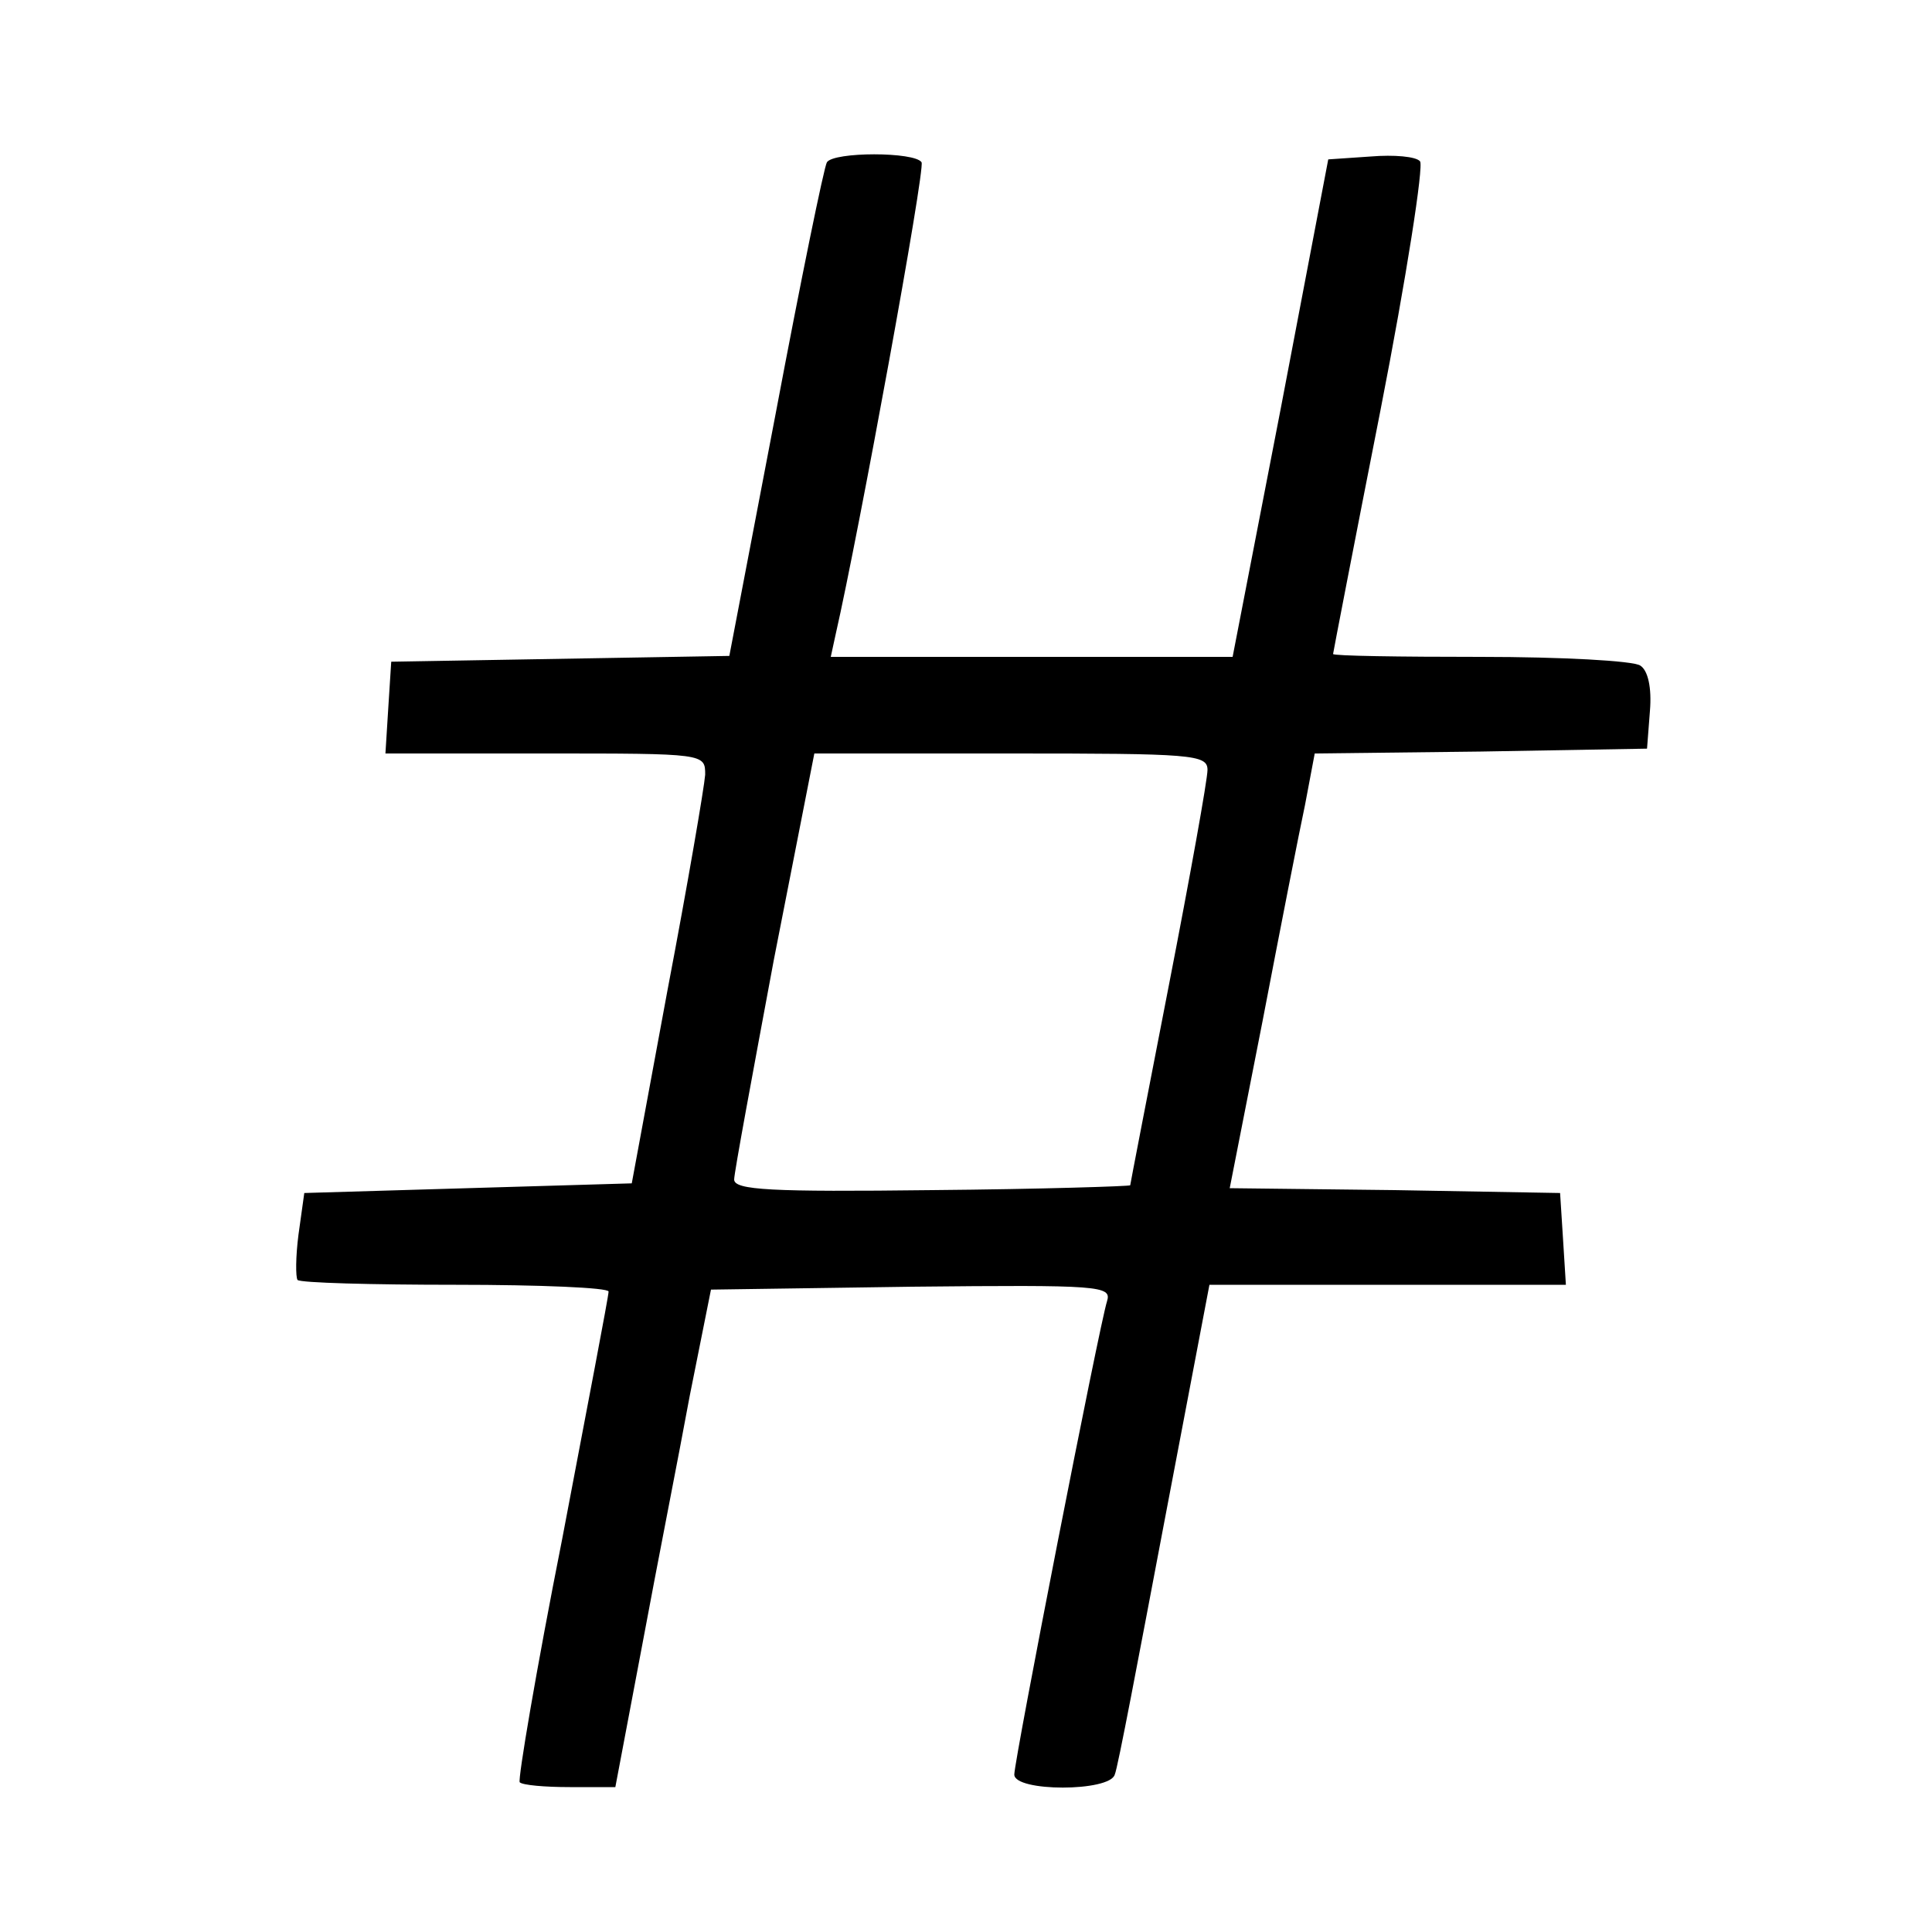
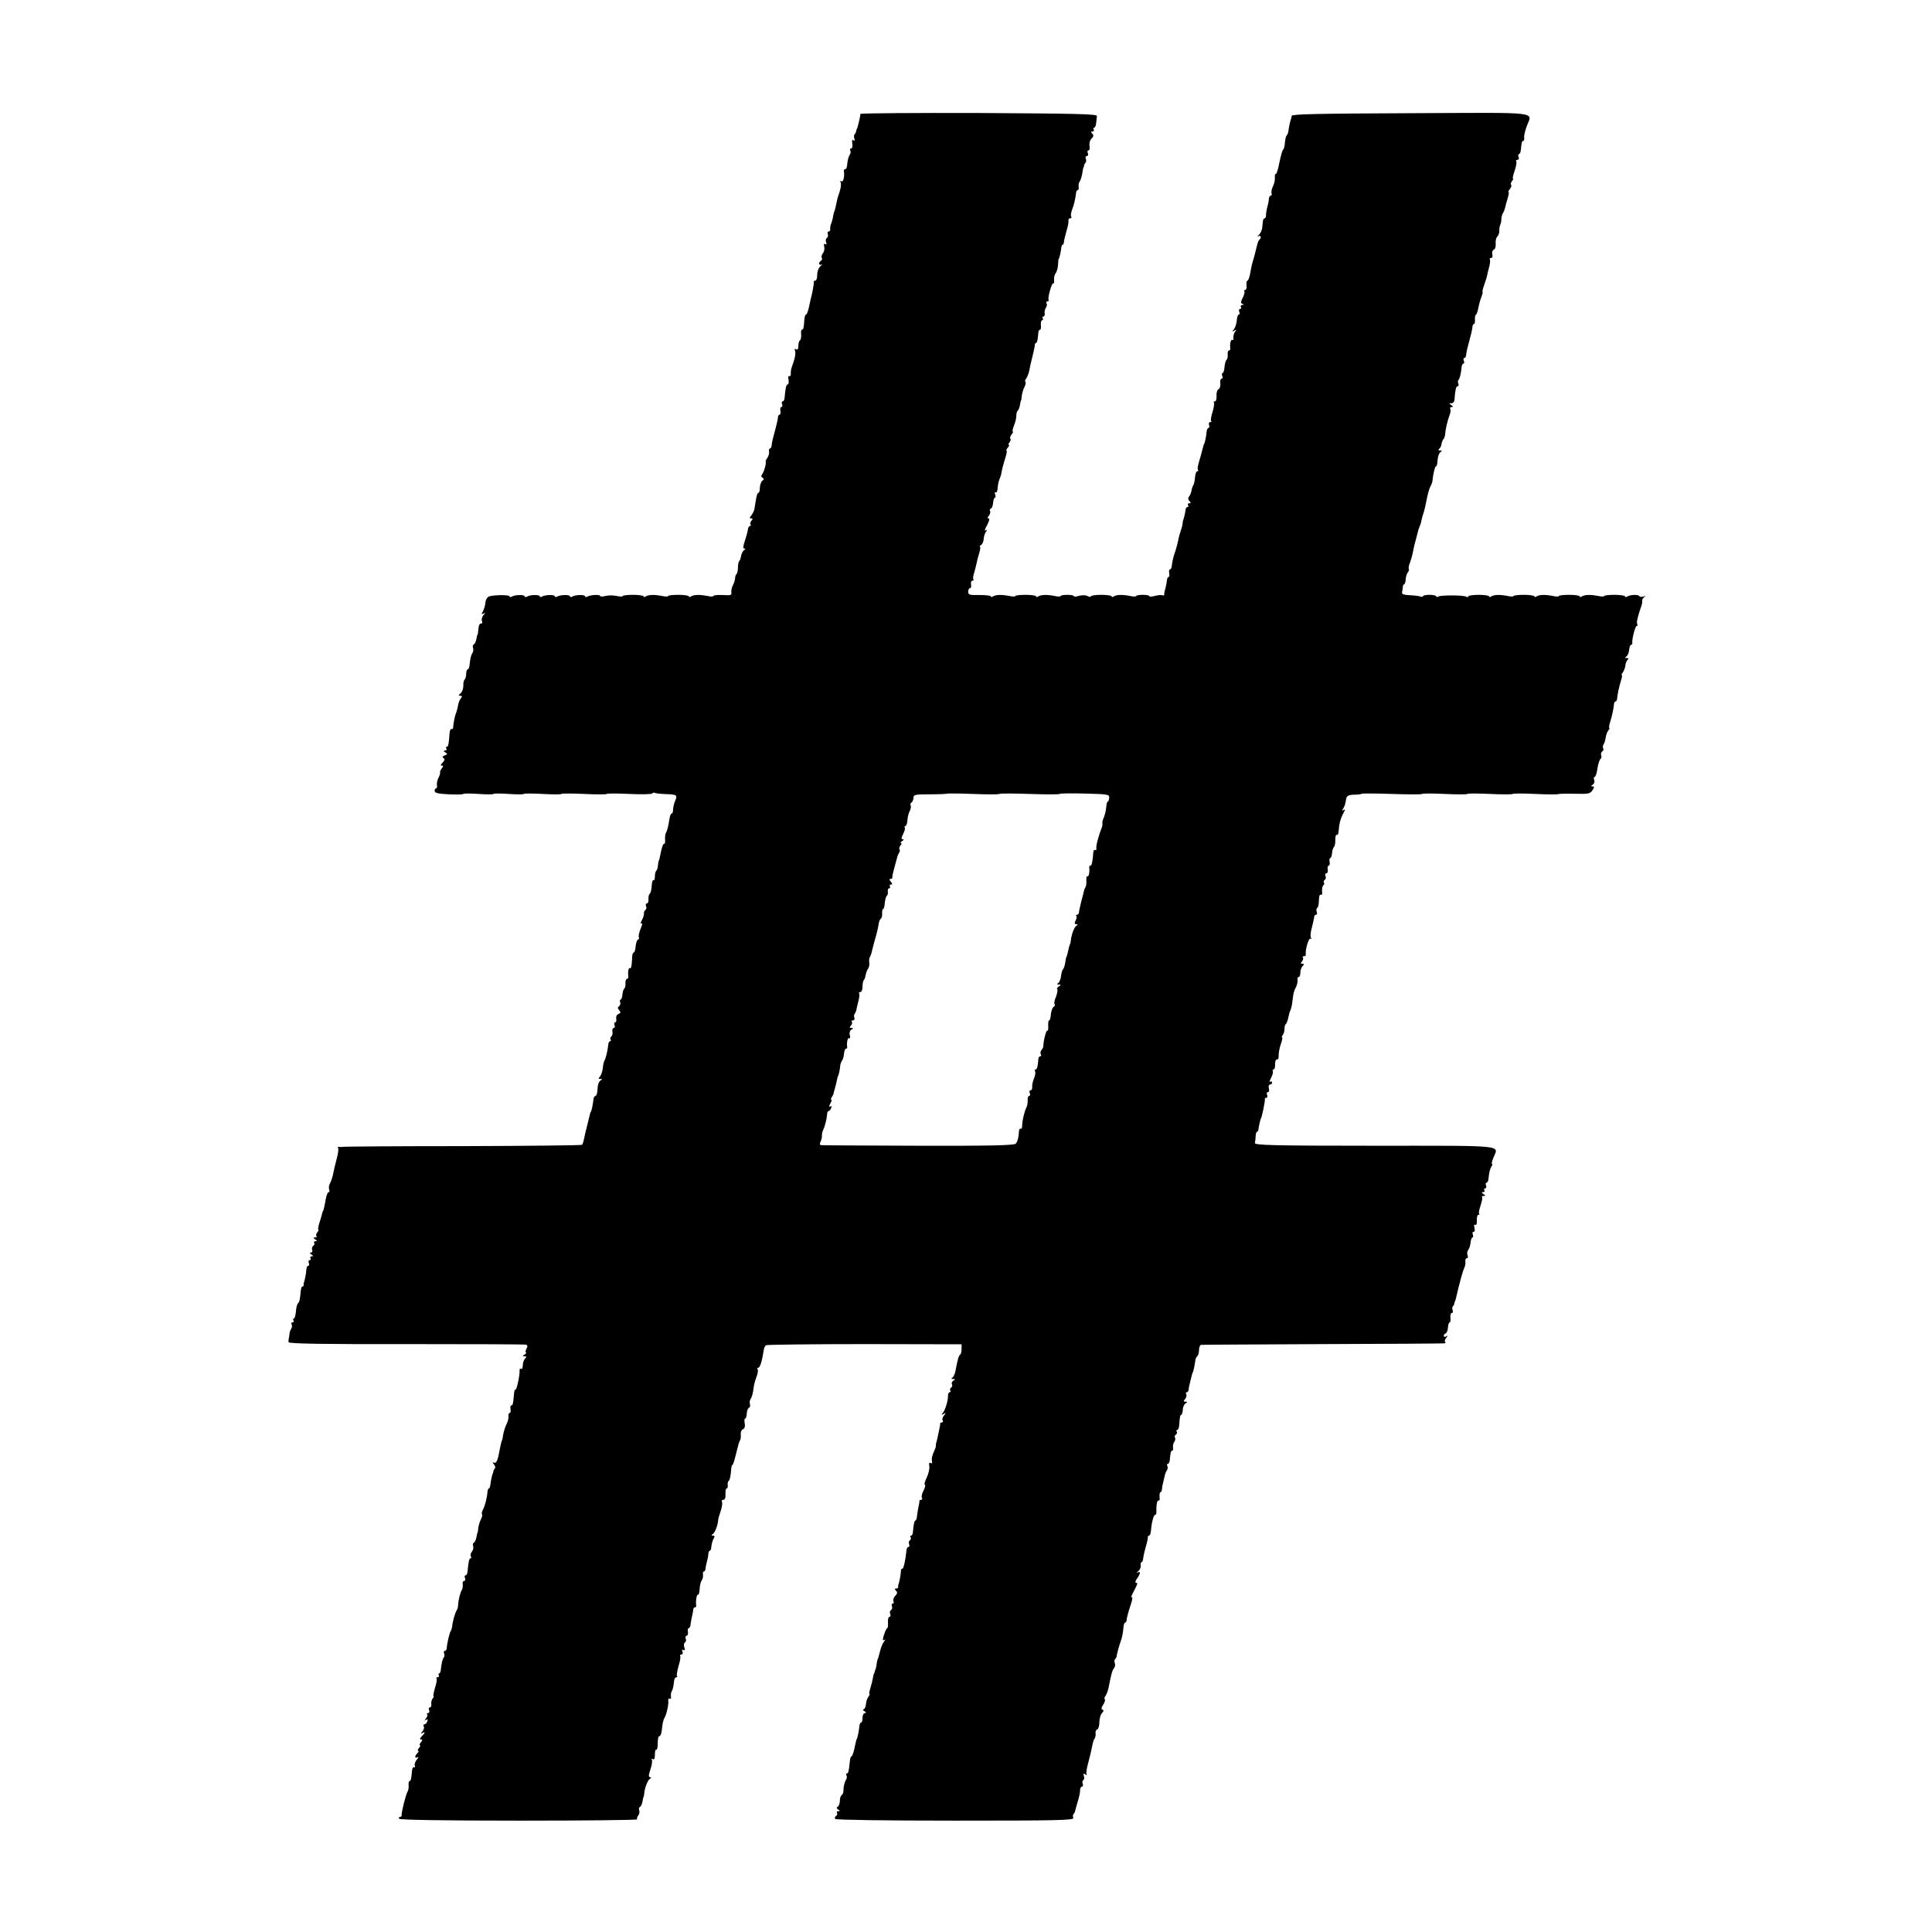
<svg xmlns="http://www.w3.org/2000/svg" version="1.0" width="16pt" height="16pt" viewBox="0 0 16 16" preserveAspectRatio="xMidYMid meet">
-   <g transform="translate(0,16) scale(0.008,-0.008)" fill="#000000" stroke="none">
-     <path d="M856 1832 c-3 -5 -27 -122 -53 -260 l-48 -251 -175 -3 -175 -3 -3 -47 -3 -48 165 0 c166 0 166 0 166 -22 -1 -13 -18 -113 -39 -223 l-37 -200 -170 -5 -169 -5 -6 -43 c-3 -23 -3 -44 -1 -47 3 -3 77 -5 164 -5 87 0 158 -3 158 -7 0 -5 -22 -119 -48 -256 -27 -136 -46 -249 -44 -252 3 -3 26 -5 52 -5 l47 0 28 148 c15 81 38 197 49 257 l22 110 208 3 c195 2 207 1 202 -15 -8 -25 -96 -475 -96 -490 0 -18 99 -18 104 0 3 6 25 123 51 260 l47 247 185 0 184 0 -3 48 -3 47 -171 3 -171 2 34 173 c18 94 38 196 44 224 l10 53 172 2 172 3 3 39 c2 24 -2 42 -10 47 -7 5 -82 9 -165 9 -84 0 -153 1 -153 3 0 1 22 115 49 252 27 138 45 254 41 258 -4 5 -27 7 -51 5 l-44 -3 -49 -257 -50 -258 -208 0 -208 0 5 23 c24 105 93 482 89 489 -7 11 -91 11 -98 0z m394 -629 c0 -10 -18 -110 -40 -223 -22 -113 -40 -206 -40 -207 0 -1 -92 -4 -205 -5 -167 -2 -205 0 -205 11 0 7 19 109 41 227 l42 214 203 0 c188 0 204 -1 204 -17z" />
+   <g transform="translate(0,16) scale(0.001563,-0.001563)" fill="#000000" stroke="none">
+     <path d="M4559 9633 c-1 -16 -16 -77 -19 -80 -2 -2 -3 -7 -4 -12 0 -5 -4 -12 -8 -16 -4 -4 -4 -14 -1 -23 4 -10 2 -13 -5 -8 -7 4 -9 -2 -6 -19 2 -14 0 -25 -6 -25 -6 0 -8 -4 -5 -10 3 -5 3 -16 -2 -22 -8 -13 -12 -29 -15 -60 -1 -10 -6 -18 -10 -18 -4 0 -7 -3 -7 -7 5 -30 -2 -63 -13 -57 -7 4 -8 3 -4 -5 4 -6 2 -28 -5 -49 -7 -20 -14 -44 -15 -52 -4 -21 -12 -55 -14 -55 -1 0 -3 -11 -6 -25 -2 -14 -7 -32 -11 -40 -3 -8 -5 -21 -4 -27 1 -7 -3 -13 -8 -13 -6 0 -8 -6 -5 -14 3 -8 1 -17 -5 -20 -6 -4 -7 -14 -4 -23 4 -10 2 -14 -4 -10 -7 5 -9 0 -6 -13 3 -11 0 -27 -7 -35 -6 -8 -9 -19 -6 -24 4 -5 2 -12 -4 -16 -15 -9 -12 -27 3 -20 6 4 4 0 -5 -8 -10 -8 -18 -28 -18 -46 0 -17 -4 -31 -10 -31 -5 0 -9 -3 -8 -7 2 -7 -10 -71 -17 -93 -1 -3 -5 -22 -9 -42 -5 -21 -11 -38 -15 -38 -4 0 -8 -11 -9 -25 -3 -46 -5 -55 -13 -55 -4 0 -6 -11 -4 -25 1 -14 -2 -28 -6 -31 -5 -3 -9 -16 -9 -30 0 -17 -4 -23 -12 -18 -8 5 -9 2 -5 -9 3 -9 0 -35 -8 -57 -15 -43 -15 -42 -15 -66 0 -8 -4 -13 -9 -10 -4 3 -6 -6 -3 -19 2 -14 0 -25 -4 -25 -8 0 -12 -17 -17 -72 -1 -10 -5 -18 -10 -18 -5 0 -7 -7 -3 -15 3 -8 1 -15 -4 -15 -5 0 -7 -9 -5 -20 2 -11 0 -20 -4 -20 -4 0 -8 -6 -9 -12 0 -7 -3 -23 -6 -35 -3 -13 -8 -32 -11 -43 -3 -11 -8 -30 -11 -42 -3 -13 -6 -29 -6 -35 -1 -7 -5 -13 -9 -13 -4 0 -6 -8 -4 -17 1 -10 -3 -24 -9 -32 -6 -8 -10 -17 -9 -20 4 -10 -9 -55 -19 -68 -6 -7 -5 -14 3 -18 8 -6 8 -9 -1 -15 -7 -4 -13 -21 -14 -38 0 -17 -4 -28 -7 -26 -4 2 -10 -13 -13 -34 -3 -20 -8 -44 -9 -54 -2 -9 -9 -23 -16 -32 -10 -12 -11 -16 -1 -16 9 0 10 -3 1 -13 -6 -8 -8 -17 -4 -20 3 -4 2 -7 -3 -7 -5 0 -10 -8 -11 -18 -1 -9 -8 -36 -16 -60 -10 -29 -11 -42 -3 -42 7 0 7 -3 -1 -8 -7 -4 -14 -18 -16 -30 -2 -12 -6 -25 -10 -28 -4 -4 -7 -19 -7 -34 0 -15 -3 -30 -7 -34 -5 -4 -8 -15 -8 -24 -1 -9 -6 -26 -12 -37 -6 -11 -9 -28 -8 -37 3 -15 -4 -17 -46 -14 -27 1 -49 -1 -49 -5 0 -4 -15 -4 -32 0 -42 8 -70 7 -86 -2 -6 -5 -12 -5 -12 0 0 4 -25 8 -55 8 -30 0 -55 -3 -55 -6 0 -4 -15 -4 -32 0 -42 8 -70 7 -86 -2 -6 -5 -12 -5 -12 0 0 4 -25 8 -55 8 -30 0 -55 -3 -55 -6 0 -4 -15 -4 -32 0 -18 4 -45 4 -60 0 -16 -4 -28 -4 -28 0 0 9 -54 6 -69 -4 -6 -3 -11 -2 -11 2 0 10 -53 9 -69 -2 -6 -3 -11 -2 -11 2 0 10 -53 9 -69 -2 -6 -3 -11 -2 -11 2 0 10 -53 9 -69 -2 -6 -3 -11 -2 -11 2 0 10 -53 9 -69 -2 -6 -3 -11 -2 -11 2 0 10 -53 9 -69 -2 -6 -3 -11 -3 -11 2 0 9 -87 8 -110 -1 -9 -4 -17 -18 -18 -32 -1 -14 -7 -34 -13 -46 -9 -16 -8 -19 3 -12 11 6 11 5 -1 -9 -7 -9 -11 -23 -7 -32 3 -8 0 -14 -6 -12 -6 1 -12 -11 -13 -28 -2 -16 -3 -30 -4 -30 -2 0 -5 -11 -7 -25 -3 -14 -9 -26 -14 -28 -5 -2 -6 -10 -4 -17 3 -8 2 -20 -2 -27 -9 -14 -12 -28 -16 -65 -1 -13 -6 -23 -10 -23 -4 0 -8 -11 -8 -24 0 -14 -4 -27 -8 -30 -4 -2 -8 -17 -7 -33 0 -15 -6 -33 -15 -40 -12 -10 -12 -12 -1 -13 10 0 11 -3 3 -13 -6 -7 -13 -24 -15 -37 -2 -14 -7 -32 -10 -40 -7 -15 -15 -55 -16 -78 -1 -7 -5 -11 -9 -8 -4 2 -9 -7 -10 -22 -4 -60 -7 -72 -15 -72 -4 0 -5 -4 -2 -10 3 -5 0 -10 -7 -10 -10 0 -9 -3 2 -10 12 -8 12 -10 -4 -16 -12 -5 -14 -9 -6 -14 8 -5 7 -12 -5 -24 -10 -10 -12 -16 -4 -16 9 0 9 -3 0 -14 -6 -8 -11 -18 -9 -22 1 -5 -3 -18 -9 -29 -6 -11 -9 -28 -8 -37 2 -10 0 -18 -4 -18 -4 0 -8 -6 -8 -14 0 -11 18 -15 75 -18 41 -2 75 -1 77 2 2 3 38 3 80 0 42 -3 78 -3 80 0 2 3 38 3 80 0 42 -3 78 -3 80 0 2 3 47 3 100 0 53 -3 98 -3 100 0 2 3 56 3 120 0 64 -3 118 -3 120 0 2 3 56 3 120 0 64 -3 119 -2 122 3 2 4 8 5 12 3 4 -3 32 -6 63 -7 56 -2 59 -5 43 -41 -4 -10 -8 -29 -9 -42 0 -13 -4 -22 -7 -20 -4 2 -9 -11 -12 -29 -7 -42 -11 -60 -18 -72 -4 -5 -6 -22 -5 -37 1 -14 -1 -25 -5 -22 -4 2 -10 -13 -15 -34 -9 -42 -10 -50 -14 -57 -1 -3 -3 -14 -4 -24 0 -11 -4 -23 -8 -27 -5 -4 -8 -18 -8 -31 0 -13 -3 -22 -7 -20 -5 3 -9 -11 -10 -31 -1 -19 -6 -38 -10 -41 -5 -3 -8 -16 -7 -28 1 -13 -3 -23 -8 -23 -6 0 -8 -7 -5 -15 4 -8 2 -17 -4 -20 -5 -4 -8 -12 -7 -18 1 -7 -4 -23 -11 -36 -7 -13 -8 -20 -2 -17 6 4 4 -9 -5 -29 -8 -20 -12 -40 -9 -45 3 -4 1 -10 -5 -12 -5 -1 -10 -18 -12 -35 -1 -18 -6 -33 -10 -33 -3 0 -7 -8 -8 -17 -2 -53 -6 -71 -12 -66 -8 4 -12 -19 -9 -44 1 -7 -2 -13 -7 -13 -5 0 -9 -10 -8 -23 1 -12 -2 -25 -6 -28 -4 -3 -9 -17 -10 -32 -1 -15 -6 -27 -10 -27 -4 0 -5 -6 -2 -14 3 -8 0 -17 -6 -21 -8 -5 -8 -11 1 -21 9 -11 8 -15 -4 -20 -9 -3 -14 -14 -12 -25 2 -10 0 -19 -5 -19 -5 0 -7 -7 -4 -15 4 -8 1 -15 -4 -15 -6 0 -9 -9 -7 -20 2 -11 -1 -22 -6 -25 -5 -4 -7 -11 -4 -16 4 -5 2 -9 -2 -9 -5 0 -9 -8 -10 -17 -2 -27 -13 -75 -21 -87 -3 -6 -7 -24 -8 -39 -2 -16 -8 -35 -14 -43 -10 -11 -10 -14 1 -14 12 0 11 -2 0 -9 -8 -5 -15 -25 -15 -45 -1 -20 -5 -36 -11 -36 -5 0 -11 -10 -11 -22 -2 -22 -11 -63 -14 -63 -1 0 -3 -7 -5 -15 -2 -8 -6 -25 -9 -37 -14 -54 -17 -69 -22 -93 -3 -13 -7 -27 -10 -29 -3 -3 -287 -6 -632 -7 -345 0 -631 -2 -637 -4 -5 -1 -14 -1 -20 0 -5 1 -7 -1 -4 -5 4 -3 1 -30 -7 -58 -8 -29 -16 -65 -19 -81 -3 -16 -10 -37 -16 -48 -6 -11 -8 -26 -5 -34 3 -8 2 -14 -3 -14 -5 0 -12 -19 -16 -42 -8 -45 -11 -56 -15 -60 -1 -2 -3 -10 -5 -18 -2 -8 -8 -30 -14 -47 -5 -18 -7 -33 -4 -33 3 0 0 -6 -6 -13 -6 -8 -8 -17 -4 -20 3 -4 0 -7 -8 -7 -11 0 -11 -2 1 -10 11 -7 11 -10 2 -10 -7 0 -11 -4 -7 -9 3 -5 0 -13 -6 -16 -5 -4 -8 -13 -5 -21 3 -8 0 -14 -7 -14 -8 0 -6 -4 3 -10 11 -7 11 -10 2 -10 -7 0 -10 -4 -7 -10 3 -5 2 -10 -4 -10 -6 0 -8 -7 -5 -15 4 -8 2 -15 -3 -15 -5 0 -10 -10 -10 -22 -1 -20 -8 -54 -13 -68 -1 -3 -2 -8 -1 -12 0 -5 -2 -8 -7 -8 -4 0 -8 -13 -9 -28 -3 -40 -7 -56 -15 -62 -4 -4 -9 -23 -10 -43 -2 -20 -7 -37 -11 -37 -5 0 -5 -4 -2 -10 3 -5 1 -10 -5 -10 -6 0 -8 -4 -5 -10 3 -5 3 -16 -1 -22 -5 -7 -9 -19 -10 -28 -1 -8 -2 -19 -4 -25 -1 -5 -2 -15 -1 -20 1 -8 197 -11 624 -10 342 0 628 -1 634 -3 9 -3 10 -9 2 -23 -5 -10 -6 -19 -2 -19 4 0 1 -5 -7 -10 -13 -8 -13 -10 0 -10 11 0 11 -3 2 -12 -7 -7 -12 -23 -12 -36 0 -13 -4 -21 -9 -18 -5 3 -8 0 -8 -7 2 -24 -15 -107 -22 -103 -3 2 -7 -10 -8 -27 -4 -49 -6 -57 -14 -57 -4 0 -6 -9 -4 -20 2 -11 0 -20 -5 -20 -4 0 -7 -8 -6 -17 2 -9 -3 -28 -10 -42 -7 -14 -15 -39 -18 -56 -2 -16 -5 -30 -6 -30 -2 0 -10 -35 -15 -62 -7 -44 -17 -63 -28 -56 -8 5 -8 2 0 -9 7 -8 9 -18 5 -22 -4 -4 -8 -12 -8 -17 -1 -5 -2 -10 -4 -11 -2 -4 -10 -40 -12 -60 -1 -10 -5 -18 -8 -18 -3 0 -6 -8 -7 -17 -2 -30 -13 -75 -24 -95 -6 -11 -8 -22 -5 -25 3 -3 0 -15 -6 -27 -6 -11 -12 -32 -14 -46 -1 -14 -3 -25 -4 -25 -1 0 -4 -11 -6 -25 -3 -14 -9 -26 -14 -28 -5 -2 -6 -10 -3 -18 3 -8 0 -21 -7 -29 -6 -8 -9 -19 -5 -25 3 -5 3 -10 -2 -10 -7 0 -11 -18 -16 -72 -1 -10 -5 -18 -10 -18 -5 0 -7 -7 -3 -15 3 -8 1 -15 -5 -15 -6 0 -9 -8 -7 -17 1 -10 -1 -24 -5 -31 -9 -13 -19 -57 -20 -82 0 -8 -3 -19 -7 -25 -8 -11 -23 -63 -24 -85 -1 -8 -4 -20 -8 -26 -7 -11 -20 -67 -21 -91 0 -7 -5 -13 -10 -13 -5 0 -7 -6 -4 -14 3 -8 3 -17 -1 -20 -7 -8 -13 -33 -16 -63 0 -13 -5 -23 -9 -23 -5 0 -5 -4 -2 -10 3 -5 1 -10 -6 -10 -7 0 -10 -3 -6 -6 3 -3 0 -26 -8 -50 -7 -24 -11 -44 -8 -44 3 0 1 -6 -4 -12 -6 -7 -9 -21 -8 -30 2 -10 -1 -18 -7 -18 -6 0 -8 -7 -4 -15 3 -8 0 -15 -6 -15 -6 0 -8 -3 -5 -7 4 -3 1 -13 -6 -21 -9 -13 -9 -14 0 -8 9 5 11 2 7 -8 -3 -9 -10 -16 -16 -16 -5 0 -6 -5 -3 -10 4 -6 1 -18 -7 -27 -9 -12 -9 -15 0 -9 17 10 15 1 -4 -18 -10 -10 -11 -16 -3 -16 9 0 8 -4 -1 -15 -7 -8 -9 -15 -5 -15 4 0 2 -7 -5 -15 -7 -8 -9 -15 -4 -15 4 0 3 -5 -4 -12 -16 -16 -15 -31 0 -22 7 4 6 -1 -3 -12 -9 -10 -14 -25 -11 -33 2 -8 1 -11 -4 -8 -5 3 -10 -6 -11 -19 -4 -44 -6 -54 -13 -54 -4 0 -6 -10 -5 -23 1 -12 -1 -26 -5 -32 -9 -12 -35 -117 -32 -128 1 -4 -3 -7 -9 -7 -5 0 -7 -5 -4 -10 4 -6 227 -10 637 -10 347 0 628 3 625 7 -4 3 -2 12 4 19 6 8 9 20 6 28 -3 8 -2 16 3 18 5 2 11 14 14 28 2 14 5 26 7 28 1 1 2 10 3 20 3 29 18 67 30 74 8 6 8 8 0 8 -8 0 -8 12 2 41 8 22 11 45 8 51 -4 7 -2 8 4 4 8 -5 12 3 12 24 0 17 3 29 8 26 4 -2 7 13 7 34 0 21 3 38 8 37 5 -1 11 12 13 28 4 40 8 58 15 70 11 18 22 70 20 89 -2 10 2 15 7 12 6 -3 9 2 7 11 -1 10 0 23 4 28 6 10 10 28 13 58 1 9 7 17 12 17 5 0 7 3 3 6 -3 3 1 26 8 52 8 25 12 49 9 54 -3 4 0 8 6 8 7 0 9 7 6 16 -4 9 -2 13 5 8 7 -4 9 0 5 14 -4 11 -2 23 3 26 6 4 8 13 4 21 -3 8 0 15 5 15 6 0 9 9 7 20 -2 11 0 20 4 20 4 0 8 6 9 13 0 6 4 26 7 42 4 17 8 36 8 43 0 6 4 12 9 12 4 0 7 3 7 8 -4 22 2 63 9 59 4 -3 8 11 9 30 1 19 6 40 11 46 5 7 8 20 7 29 -2 10 0 18 4 18 4 0 8 6 9 13 0 6 3 23 7 37 4 14 8 33 8 43 1 9 4 17 7 17 4 0 7 6 8 13 2 22 7 42 15 55 5 7 3 12 -5 12 -9 0 -10 3 -2 8 12 7 27 46 29 72 0 8 7 32 14 52 7 21 10 42 6 48 -3 5 0 10 7 10 9 0 13 10 12 30 -1 17 2 30 6 30 5 0 7 8 6 18 -2 9 1 20 6 23 4 3 9 24 11 46 1 23 4 39 7 37 2 -3 10 19 17 48 19 75 18 72 24 83 4 6 5 20 4 32 -1 12 4 25 12 27 8 4 12 15 9 31 -3 14 -2 25 2 25 4 0 8 12 9 27 0 15 6 29 12 31 5 2 7 10 5 17 -3 8 -2 20 2 27 9 14 13 29 18 68 2 14 9 38 15 53 6 16 9 33 5 38 -3 5 -1 9 4 9 9 0 20 36 28 89 1 13 7 27 13 30 5 3 240 6 522 6 l514 -1 0 -24 c0 -14 -3 -28 -8 -31 -7 -5 -13 -25 -24 -84 -3 -16 -10 -33 -16 -37 -8 -5 -7 -8 3 -8 12 0 13 -2 1 -9 -7 -5 -11 -13 -7 -19 3 -6 2 -13 -4 -17 -6 -4 -8 -11 -5 -16 4 -5 2 -9 -3 -9 -5 0 -9 -8 -9 -17 1 -26 -14 -76 -27 -92 -9 -12 -8 -13 4 -6 13 8 13 6 2 -8 -8 -9 -11 -21 -7 -27 3 -5 1 -10 -4 -10 -6 0 -10 -3 -10 -7 1 -5 0 -10 -1 -13 -1 -3 -3 -14 -5 -25 -4 -21 -12 -57 -15 -65 -1 -3 -2 -9 -1 -13 1 -4 -5 -20 -12 -35 -7 -15 -12 -35 -9 -46 2 -12 0 -16 -7 -11 -8 4 -10 -1 -7 -17 2 -13 -4 -40 -14 -61 -10 -20 -14 -37 -10 -37 5 0 2 -13 -6 -30 -9 -16 -13 -34 -9 -40 3 -5 1 -10 -4 -10 -6 0 -10 -3 -10 -7 1 -5 0 -10 -1 -13 -2 -7 -10 -51 -12 -72 -1 -10 -5 -18 -8 -18 -5 0 -10 -22 -13 -62 -1 -10 -5 -18 -10 -18 -4 0 -6 -4 -2 -9 3 -5 1 -12 -4 -16 -6 -3 -8 -12 -4 -20 3 -8 1 -15 -4 -15 -5 0 -9 -8 -10 -17 -4 -47 -16 -102 -22 -98 -4 2 -8 -6 -8 -18 -1 -20 -8 -53 -13 -67 -1 -3 -2 -8 -1 -12 0 -5 -4 -8 -11 -8 -9 0 -9 -3 -1 -11 9 -9 8 -16 -3 -27 -8 -8 -13 -21 -10 -28 3 -8 1 -14 -4 -14 -5 0 -7 -6 -4 -14 3 -8 1 -17 -5 -20 -6 -4 -8 -13 -4 -21 3 -8 1 -15 -4 -15 -6 0 -9 -13 -8 -30 1 -16 -1 -30 -4 -30 -3 0 -11 -16 -17 -35 -8 -24 -8 -32 0 -28 8 5 8 2 0 -8 -6 -8 -15 -27 -19 -44 -12 -44 -12 -45 -15 -50 -1 -3 -4 -14 -5 -25 -1 -11 -4 -22 -5 -25 -1 -3 -4 -9 -5 -15 -1 -5 -3 -11 -5 -12 -1 -2 -3 -12 -5 -23 -2 -11 -8 -35 -13 -52 -6 -18 -8 -33 -5 -33 3 0 0 -6 -6 -14 -6 -7 -12 -25 -13 -40 -1 -14 -7 -26 -13 -26 -5 0 -3 -5 5 -10 10 -6 11 -10 3 -10 -7 0 -13 -11 -13 -25 0 -14 -3 -25 -7 -25 -5 0 -9 -10 -10 -23 -2 -23 -10 -60 -13 -64 -3 -4 -5 -12 -14 -56 -5 -20 -11 -37 -15 -37 -3 0 -7 -11 -8 -25 -6 -56 -8 -65 -16 -65 -4 0 -5 -4 -2 -10 3 -5 3 -16 -2 -22 -9 -16 -14 -37 -14 -60 0 -10 -4 -20 -10 -23 -5 -4 -9 -17 -9 -30 0 -13 -5 -27 -11 -31 -8 -4 -7 -9 2 -15 11 -7 11 -9 1 -9 -7 0 -11 -4 -7 -9 3 -5 1 -12 -5 -16 -6 -4 -8 -11 -5 -16 4 -5 258 -9 637 -9 536 0 629 2 625 14 -3 8 -3 17 1 21 4 4 7 10 8 13 0 4 7 27 14 52 8 25 14 53 13 63 0 9 4 17 9 17 6 0 8 7 5 15 -4 8 -2 17 3 20 5 3 6 13 3 22 -5 12 -3 14 7 8 7 -5 11 -4 7 1 -3 5 1 34 10 64 8 30 17 69 20 85 3 17 8 35 13 40 4 6 6 18 5 27 -2 9 2 19 8 21 7 2 12 20 12 38 0 19 6 41 14 49 9 9 10 15 3 18 -8 2 -7 11 3 26 8 12 12 26 9 29 -4 4 -2 12 4 19 5 7 13 27 16 43 13 69 19 91 28 102 6 7 8 19 5 27 -3 8 -3 17 1 21 4 4 7 10 8 13 1 14 16 67 22 82 7 18 13 47 15 78 1 12 5 22 10 22 4 0 7 8 7 18 1 9 9 40 19 69 10 29 14 50 9 46 -5 -3 -5 4 1 16 31 59 31 61 21 61 -7 0 -4 10 4 22 19 27 21 41 4 33 -7 -4 -6 -1 3 7 9 7 15 21 13 31 -1 9 1 17 5 17 4 0 7 8 8 19 1 10 7 38 14 62 7 24 12 47 11 52 -1 4 2 7 6 7 4 0 9 10 10 23 3 42 14 87 22 87 4 0 8 6 7 12 -1 39 4 69 12 64 4 -3 7 6 5 19 -1 14 1 25 5 25 4 0 7 8 8 18 0 9 4 28 8 42 3 14 7 30 8 35 2 6 6 16 10 22 5 7 5 17 2 23 -3 6 -2 10 2 10 5 0 10 9 11 20 4 43 6 50 13 50 4 0 6 8 4 18 -1 9 2 22 7 29 5 7 7 17 4 22 -4 5 -2 12 4 16 6 4 8 11 5 16 -4 5 -2 9 2 9 5 0 10 11 11 25 3 45 5 55 11 55 3 0 7 12 8 26 0 15 7 30 15 35 11 7 11 9 -1 9 -11 0 -11 3 -1 15 6 8 9 19 5 25 -3 5 -2 10 3 10 5 0 9 6 10 13 0 6 3 23 7 37 3 14 8 32 10 40 2 8 4 15 5 15 2 0 10 36 13 60 1 11 6 23 11 26 5 4 9 18 9 33 0 14 5 26 11 27 6 1 297 2 646 4 349 1 639 3 644 4 5 0 6 4 3 8 -4 3 -1 13 6 21 9 13 9 14 0 8 -7 -4 -13 -3 -13 3 0 5 4 11 10 13 5 1 11 15 12 31 1 15 5 27 9 27 4 0 6 11 4 25 -1 14 2 25 7 25 6 0 8 6 5 14 -3 8 -3 17 1 21 4 4 8 11 8 16 1 5 2 10 4 12 1 1 3 9 5 17 15 68 37 148 44 160 4 8 7 23 5 33 -1 9 2 17 8 17 6 0 7 7 4 16 -4 9 -2 22 4 29 5 7 11 24 12 39 1 14 6 26 10 26 4 0 5 7 2 15 -4 8 -2 15 4 15 6 0 8 10 4 22 -3 13 -1 19 5 15 6 -4 9 6 8 23 -1 17 3 30 8 30 6 0 8 3 4 6 -3 3 1 23 8 44 7 21 11 41 8 44 -4 3 0 6 8 6 11 0 11 2 -1 10 -11 7 -11 10 -2 10 7 0 10 5 7 10 -3 6 -2 10 4 10 6 0 8 7 5 15 -4 8 -2 15 2 15 5 0 10 10 11 23 3 33 8 51 16 64 5 7 6 13 2 13 -3 0 1 15 8 33 28 68 74 63 -631 63 -546 0 -636 3 -633 15 2 8 4 24 4 37 1 12 4 22 7 22 4 0 7 6 8 13 1 14 10 51 12 55 6 6 24 96 22 105 -1 4 2 7 8 7 5 0 7 7 4 15 -4 8 -2 15 4 15 6 0 8 9 5 20 -3 11 0 20 6 20 6 0 11 5 11 11 0 5 -4 8 -10 4 -5 -3 -3 7 5 21 8 15 12 31 9 36 -3 4 -1 8 4 8 5 0 9 12 8 28 0 15 4 26 10 25 6 -1 10 8 9 20 -1 12 4 39 11 60 7 20 11 37 7 37 -3 0 -1 6 4 13 5 6 9 21 9 32 -1 11 3 23 7 26 4 3 10 18 13 34 3 16 8 33 11 38 3 6 8 24 10 41 6 52 8 60 19 81 6 11 10 28 9 38 -2 9 1 17 6 17 5 0 9 10 9 23 0 13 5 28 12 35 9 9 9 12 -1 12 -10 0 -11 3 -2 13 6 8 8 17 4 20 -3 4 -1 7 5 7 7 0 11 3 11 8 -5 22 15 91 24 85 6 -3 7 -1 3 5 -4 6 -2 31 5 54 6 24 12 49 12 56 0 6 5 12 10 12 5 0 7 6 4 14 -3 8 -3 17 1 21 8 7 9 13 11 51 0 14 5 23 10 20 5 -4 8 5 6 19 -1 14 2 28 7 31 4 3 6 9 3 14 -3 5 -1 11 4 15 6 3 8 12 4 20 -3 8 0 15 5 15 6 0 9 9 7 20 -2 11 0 20 5 20 5 0 7 9 5 20 -2 11 -1 20 3 20 4 0 9 12 10 27 1 15 6 29 10 32 4 3 8 20 7 38 0 17 3 29 8 26 4 -2 8 4 9 14 4 50 10 71 29 107 8 14 7 16 -2 11 -8 -6 -10 -4 -3 6 9 15 11 20 17 54 3 15 12 20 40 21 20 0 39 2 41 5 2 2 75 2 161 -1 86 -3 158 -3 160 0 2 3 56 3 120 0 64 -3 118 -3 120 0 2 3 56 3 120 0 64 -3 118 -3 120 0 2 3 56 3 120 0 64 -3 118 -3 121 -1 2 2 41 3 86 2 74 -2 84 0 96 19 10 16 10 20 0 20 -10 0 -9 3 1 9 8 5 11 16 8 25 -4 9 -3 16 2 16 5 0 12 20 15 45 4 24 11 47 16 50 5 3 7 12 4 19 -3 8 0 17 5 21 6 3 9 11 6 16 -4 5 -3 15 2 22 4 6 9 23 11 37 2 13 8 30 14 37 6 7 8 13 5 13 -3 0 -1 15 5 33 10 32 18 70 20 95 1 6 4 12 8 12 4 0 7 6 8 13 2 24 10 62 20 95 6 17 8 32 5 32 -3 0 -1 6 5 13 5 6 12 23 14 37 1 14 8 28 13 32 6 5 4 8 -5 8 -11 0 -12 2 -3 8 7 5 14 20 15 35 1 15 6 27 10 27 4 0 7 3 7 8 -4 18 15 92 23 92 5 0 6 5 3 10 -5 9 1 36 23 100 3 8 4 19 3 24 -1 5 4 13 11 19 10 6 8 7 -4 3 -10 -3 -19 -2 -22 2 -6 10 -48 8 -64 -2 -7 -4 -12 -4 -12 1 0 4 -25 8 -55 8 -30 0 -55 -3 -55 -6 0 -4 -15 -4 -32 0 -42 8 -70 7 -86 -2 -6 -5 -12 -5 -12 0 0 4 -25 8 -55 8 -30 0 -55 -3 -55 -6 0 -4 -15 -4 -32 0 -42 8 -70 7 -86 -2 -6 -5 -12 -5 -12 0 0 4 -25 8 -55 8 -30 0 -55 -3 -55 -6 0 -4 -15 -4 -32 0 -42 8 -70 7 -86 -2 -6 -5 -12 -5 -12 0 0 4 -25 8 -55 8 -30 0 -55 -4 -55 -8 0 -5 -5 -5 -11 -2 -14 9 -134 9 -148 1 -6 -4 -11 -4 -11 1 0 4 -16 8 -35 8 -19 0 -35 -3 -35 -7 0 -4 -6 -5 -14 -2 -7 3 -33 6 -57 7 -34 2 -43 6 -40 17 2 8 4 21 4 28 0 6 3 12 6 12 4 0 8 12 9 26 1 15 6 32 12 39 5 6 7 14 5 17 -3 3 -1 18 6 34 6 16 12 38 14 49 2 11 6 30 9 43 3 12 9 32 12 45 8 32 10 40 17 57 4 8 8 24 10 35 2 11 7 27 10 35 3 8 8 29 11 45 12 59 17 78 25 94 5 9 9 19 10 24 5 47 15 86 20 83 3 -2 7 12 8 32 1 19 8 39 15 43 10 7 10 9 -2 9 -9 0 -11 3 -5 8 6 4 12 16 13 27 2 11 7 22 10 25 4 3 8 14 9 25 2 29 12 70 23 101 6 14 8 30 4 35 -3 5 1 9 8 9 9 0 9 3 -2 10 -13 9 -13 10 1 10 8 0 16 9 16 23 3 47 8 67 16 67 5 0 7 6 4 14 -3 8 -3 17 1 20 7 8 13 33 16 64 0 12 5 22 10 22 4 0 6 7 2 15 -3 8 -2 15 3 15 4 0 8 6 9 13 0 6 3 22 6 35 3 12 8 31 11 42 3 11 8 30 11 43 3 12 6 28 6 35 1 6 4 12 8 12 4 0 6 10 5 23 -1 12 1 24 6 27 4 3 9 19 12 35 3 17 10 42 16 58 6 15 9 27 6 27 -2 0 2 18 10 40 8 22 14 43 14 45 0 3 5 22 10 42 6 20 8 40 5 45 -3 4 0 8 7 8 6 0 9 8 6 19 -3 11 1 22 8 25 7 2 11 16 10 30 -2 15 2 32 8 39 7 6 12 21 11 32 0 11 2 25 5 30 3 6 6 19 6 30 0 11 4 26 8 32 5 7 10 21 12 30 2 10 8 33 14 51 5 17 7 32 4 32 -3 0 0 7 7 15 7 9 10 18 7 22 -4 3 -2 12 4 20 6 7 9 13 6 13 -4 0 0 18 8 41 8 23 12 45 9 50 -3 5 0 9 6 9 7 0 10 7 6 15 -3 8 -2 15 2 15 4 0 9 9 10 20 4 43 6 50 13 50 4 0 6 7 5 17 -2 9 4 34 12 57 29 84 98 76 -611 73 -497 -2 -632 -5 -633 -14 -1 -7 -2 -14 -3 -15 -3 -4 -11 -40 -14 -63 -1 -11 -5 -22 -9 -25 -4 -3 -8 -21 -10 -39 -1 -18 -5 -34 -9 -37 -4 -2 -13 -33 -20 -68 -7 -36 -15 -63 -19 -61 -4 2 -6 -6 -5 -18 1 -12 -3 -33 -10 -47 -7 -14 -10 -31 -8 -37 3 -7 1 -13 -4 -13 -5 0 -9 -8 -10 -17 0 -10 -4 -29 -8 -43 -4 -14 -7 -33 -7 -42 1 -10 -3 -18 -7 -18 -4 0 -8 -6 -9 -12 -1 -7 -3 -24 -4 -38 -2 -14 -10 -31 -18 -38 -8 -8 -9 -11 -2 -7 13 7 17 -7 5 -19 -4 -3 -8 -12 -10 -19 -3 -14 -22 -88 -27 -102 -2 -5 -7 -29 -11 -52 -4 -24 -11 -43 -15 -43 -5 0 -7 -11 -5 -25 1 -14 -2 -25 -8 -25 -6 0 -8 -3 -4 -6 3 -4 0 -19 -8 -34 -11 -22 -12 -30 -2 -33 9 -4 9 -6 -1 -6 -7 -1 -10 -5 -7 -11 3 -5 2 -10 -4 -10 -6 0 -8 -7 -5 -15 4 -8 2 -15 -2 -15 -5 0 -10 -14 -11 -31 -1 -17 -8 -38 -15 -47 -11 -13 -11 -14 2 -7 12 7 13 6 4 -6 -6 -8 -10 -22 -9 -32 2 -9 -1 -15 -6 -11 -8 4 -14 -25 -10 -48 0 -5 -3 -8 -7 -8 -5 0 -8 -10 -7 -22 1 -13 -2 -25 -6 -28 -5 -3 -9 -20 -11 -38 -1 -18 -6 -32 -10 -32 -4 0 -5 -7 -2 -15 4 -8 2 -15 -4 -15 -5 0 -8 -12 -6 -26 1 -14 -3 -27 -10 -30 -7 -3 -11 -18 -10 -34 1 -17 -3 -30 -9 -30 -6 0 -8 -2 -5 -6 3 -3 0 -25 -7 -49 -8 -24 -11 -46 -8 -49 4 -3 1 -6 -5 -6 -6 0 -9 -7 -6 -15 4 -8 2 -15 -2 -15 -5 0 -10 -10 -11 -23 -2 -23 -10 -62 -13 -62 -1 0 -3 -7 -5 -15 -10 -39 -15 -57 -24 -87 -5 -17 -7 -34 -3 -37 3 -3 1 -6 -4 -6 -5 0 -11 -14 -12 -31 -1 -18 -6 -37 -9 -43 -4 -6 -9 -20 -10 -30 -2 -11 -8 -25 -13 -31 -6 -7 -5 -16 2 -23 9 -9 9 -12 -1 -12 -7 0 -9 -4 -6 -10 3 -5 2 -10 -3 -10 -5 0 -9 -6 -10 -12 -1 -15 -10 -52 -12 -55 -2 -2 -3 -11 -4 -20 -1 -10 -6 -29 -11 -43 -5 -14 -9 -29 -10 -35 -2 -15 -16 -68 -23 -85 -5 -14 -11 -40 -14 -67 -1 -7 -5 -13 -9 -13 -4 0 -6 -9 -4 -20 2 -11 1 -20 -3 -20 -4 0 -8 -8 -9 -17 -1 -16 -9 -50 -13 -63 -1 -3 -2 -9 -1 -13 1 -5 -4 -7 -11 -4 -7 2 -25 0 -40 -4 -16 -4 -28 -5 -28 -1 0 4 -16 7 -35 7 -19 0 -35 -3 -35 -6 0 -4 -15 -4 -32 0 -42 8 -70 7 -86 -2 -6 -5 -12 -5 -12 0 0 4 -25 8 -55 8 -30 0 -55 -4 -55 -8 0 -4 -7 -4 -17 1 -9 6 -29 6 -45 2 -15 -5 -28 -6 -28 -2 0 4 -16 7 -35 7 -19 0 -35 -3 -35 -6 0 -4 -15 -4 -32 0 -42 8 -70 7 -86 -2 -6 -5 -12 -5 -12 0 0 4 -25 8 -55 8 -30 0 -55 -3 -55 -6 0 -4 -15 -4 -32 0 -42 8 -70 7 -86 -2 -6 -5 -12 -5 -12 0 0 4 -27 7 -60 7 -53 -1 -60 1 -60 17 0 11 4 19 9 19 6 0 8 9 6 20 -2 11 1 20 7 20 6 0 9 3 6 6 -4 3 -2 20 4 37 5 18 11 41 13 52 2 11 8 35 14 53 5 17 7 32 3 32 -4 0 -1 4 6 9 7 4 14 19 14 32 1 13 6 30 12 38 8 11 8 13 -2 7 -7 -4 -3 9 8 28 11 21 15 36 9 36 -8 0 -8 5 1 15 6 8 9 18 6 24 -3 5 -2 11 4 13 5 1 11 15 12 31 1 15 6 27 10 27 4 0 4 7 1 17 -4 9 -2 14 3 11 5 -3 9 7 10 22 1 15 5 36 9 46 5 11 10 26 11 34 3 19 10 47 23 88 5 17 7 32 4 32 -3 0 0 7 7 15 7 8 9 15 5 15 -4 0 -2 6 4 13 6 8 8 17 4 20 -3 4 0 13 7 22 7 8 10 15 6 15 -3 0 0 15 7 33 7 17 13 41 12 52 0 11 3 22 7 25 4 3 10 17 12 30 2 14 5 25 6 25 1 0 3 11 4 25 2 14 8 35 14 46 6 12 9 24 5 27 -3 4 -1 12 5 19 5 7 13 27 16 43 3 17 10 50 17 75 6 25 12 51 12 58 0 6 3 12 7 12 5 0 9 18 12 58 1 6 5 12 9 12 4 0 6 11 4 25 -1 14 2 25 7 25 5 0 6 5 3 10 -3 6 -2 10 4 10 5 0 8 8 6 18 -1 9 2 22 7 29 5 7 7 17 3 23 -3 5 -1 10 5 10 6 0 9 4 6 8 -6 11 18 95 25 87 3 -3 5 5 4 18 -1 12 2 28 8 35 6 8 12 28 13 45 1 18 2 32 3 32 4 0 12 38 14 58 1 9 4 17 7 17 4 0 7 6 7 13 0 6 6 32 13 57 8 25 13 51 11 58 -1 6 3 12 9 12 6 0 9 4 6 9 -4 5 -1 22 5 38 10 25 17 57 21 91 1 6 5 12 9 12 4 0 6 8 4 18 -1 9 1 22 6 27 4 6 10 24 13 40 2 17 5 31 6 33 2 1 3 6 4 11 0 5 4 12 8 16 4 4 4 13 1 21 -3 8 0 14 6 14 6 0 8 7 5 15 -4 8 -2 15 4 15 5 0 7 11 5 23 -3 13 2 31 10 39 12 11 13 18 4 27 -8 8 -8 11 2 11 7 0 9 5 6 10 -3 6 -2 10 2 10 5 0 10 11 11 25 1 13 3 30 4 37 2 11 -117 13 -624 16 -346 1 -628 -1 -629 -5z m736 -3603 c2 3 74 3 160 0 86 -3 158 -3 160 0 2 3 62 4 133 2 122 -3 131 -4 129 -23 -1 -10 -4 -19 -7 -19 -3 0 -6 -8 -7 -17 -3 -31 -9 -58 -17 -74 -4 -9 -6 -20 -5 -25 1 -5 0 -16 -4 -24 -17 -44 -31 -97 -28 -109 1 -7 -1 -11 -6 -8 -5 3 -9 -2 -10 -11 -3 -46 -8 -72 -15 -72 -4 0 -7 -3 -7 -7 4 -23 -2 -54 -9 -49 -4 2 -7 -8 -6 -22 1 -15 -1 -31 -5 -37 -3 -5 -7 -14 -8 -20 -1 -5 -7 -30 -14 -55 -6 -25 -12 -51 -12 -57 0 -7 -5 -13 -10 -13 -6 0 -7 -3 -4 -6 3 -4 2 -15 -4 -25 -7 -14 -6 -19 3 -19 9 0 10 -3 2 -8 -12 -7 -26 -43 -30 -77 -1 -11 -3 -20 -4 -20 -1 0 -3 -8 -6 -17 -2 -10 -6 -26 -8 -35 -3 -10 -5 -18 -6 -18 -1 0 -4 -13 -6 -30 -3 -16 -8 -32 -12 -35 -4 -3 -8 -18 -10 -35 -2 -16 -9 -33 -15 -37 -8 -5 -7 -8 3 -8 13 0 13 -1 0 -10 -8 -5 -12 -12 -8 -15 3 -4 0 -21 -7 -40 -8 -18 -11 -36 -7 -39 3 -4 1 -10 -5 -14 -7 -4 -13 -22 -15 -40 -1 -18 -5 -32 -9 -32 -4 0 -6 -13 -5 -29 1 -17 -1 -28 -5 -25 -6 3 -21 -56 -21 -83 0 -5 -4 -13 -10 -20 -5 -7 -7 -17 -3 -23 3 -5 2 -10 -3 -10 -5 0 -9 -6 -10 -12 -3 -43 -7 -58 -15 -58 -4 0 -6 -4 -3 -9 4 -5 1 -22 -5 -38 -7 -15 -11 -36 -10 -45 1 -10 -2 -18 -8 -18 -6 0 -8 -7 -5 -15 4 -8 2 -15 -3 -15 -5 0 -9 -10 -8 -22 1 -13 -2 -30 -6 -38 -11 -21 -23 -71 -23 -97 0 -12 -4 -20 -8 -17 -4 3 -8 -3 -9 -13 -1 -31 -7 -54 -17 -66 -8 -9 -133 -12 -514 -11 -276 1 -509 2 -516 3 -9 1 -10 7 -4 19 4 9 8 24 7 32 -1 8 3 23 8 33 9 19 19 61 20 85 0 6 4 12 8 12 4 0 10 7 13 16 4 9 2 13 -5 8 -8 -4 -7 0 0 15 7 11 9 21 6 21 -4 0 -3 6 2 13 4 6 8 14 9 17 0 3 4 17 8 31 4 14 9 34 11 45 2 10 4 19 5 19 3 0 11 39 12 55 0 8 5 20 9 26 5 6 10 23 11 38 1 14 6 26 10 26 4 0 7 3 7 8 -4 23 2 52 10 48 5 -4 7 3 4 15 -4 12 0 25 8 30 12 7 12 9 0 9 -10 0 -11 3 -2 13 6 8 8 17 4 20 -3 4 -1 7 6 7 7 0 11 6 8 14 -3 8 -3 17 1 20 3 4 7 12 9 19 1 7 6 29 11 49 6 20 7 39 4 42 -3 4 0 6 6 6 7 0 12 13 12 28 0 16 3 32 7 36 4 3 8 16 10 28 2 12 8 26 13 33 5 6 7 20 6 30 -2 11 -1 25 3 30 3 6 6 15 8 20 1 6 9 37 18 70 10 33 19 71 20 84 2 13 7 27 12 30 5 3 8 16 7 29 -1 12 2 22 5 22 4 0 8 14 9 32 2 18 6 35 11 38 4 3 7 13 5 23 -1 9 2 17 7 17 6 0 7 5 4 10 -3 6 -1 10 6 10 8 0 8 4 -1 15 -9 10 -9 15 -1 15 6 0 10 3 9 8 -1 4 4 27 11 52 7 25 14 50 15 55 1 6 5 16 10 23 4 7 5 16 2 19 -3 3 -1 12 5 20 6 7 8 13 3 13 -5 0 -2 5 6 10 9 6 10 10 3 10 -9 0 -8 7 2 27 8 15 12 30 9 35 -3 4 -1 8 3 8 5 0 10 14 11 31 1 17 7 40 13 50 5 11 7 24 4 29 -3 5 -1 11 5 15 5 3 10 15 10 25 0 16 9 18 86 18 47 0 87 2 89 3 2 2 65 2 140 -1 75 -3 138 -3 140 0z" />
  </g>
</svg>
